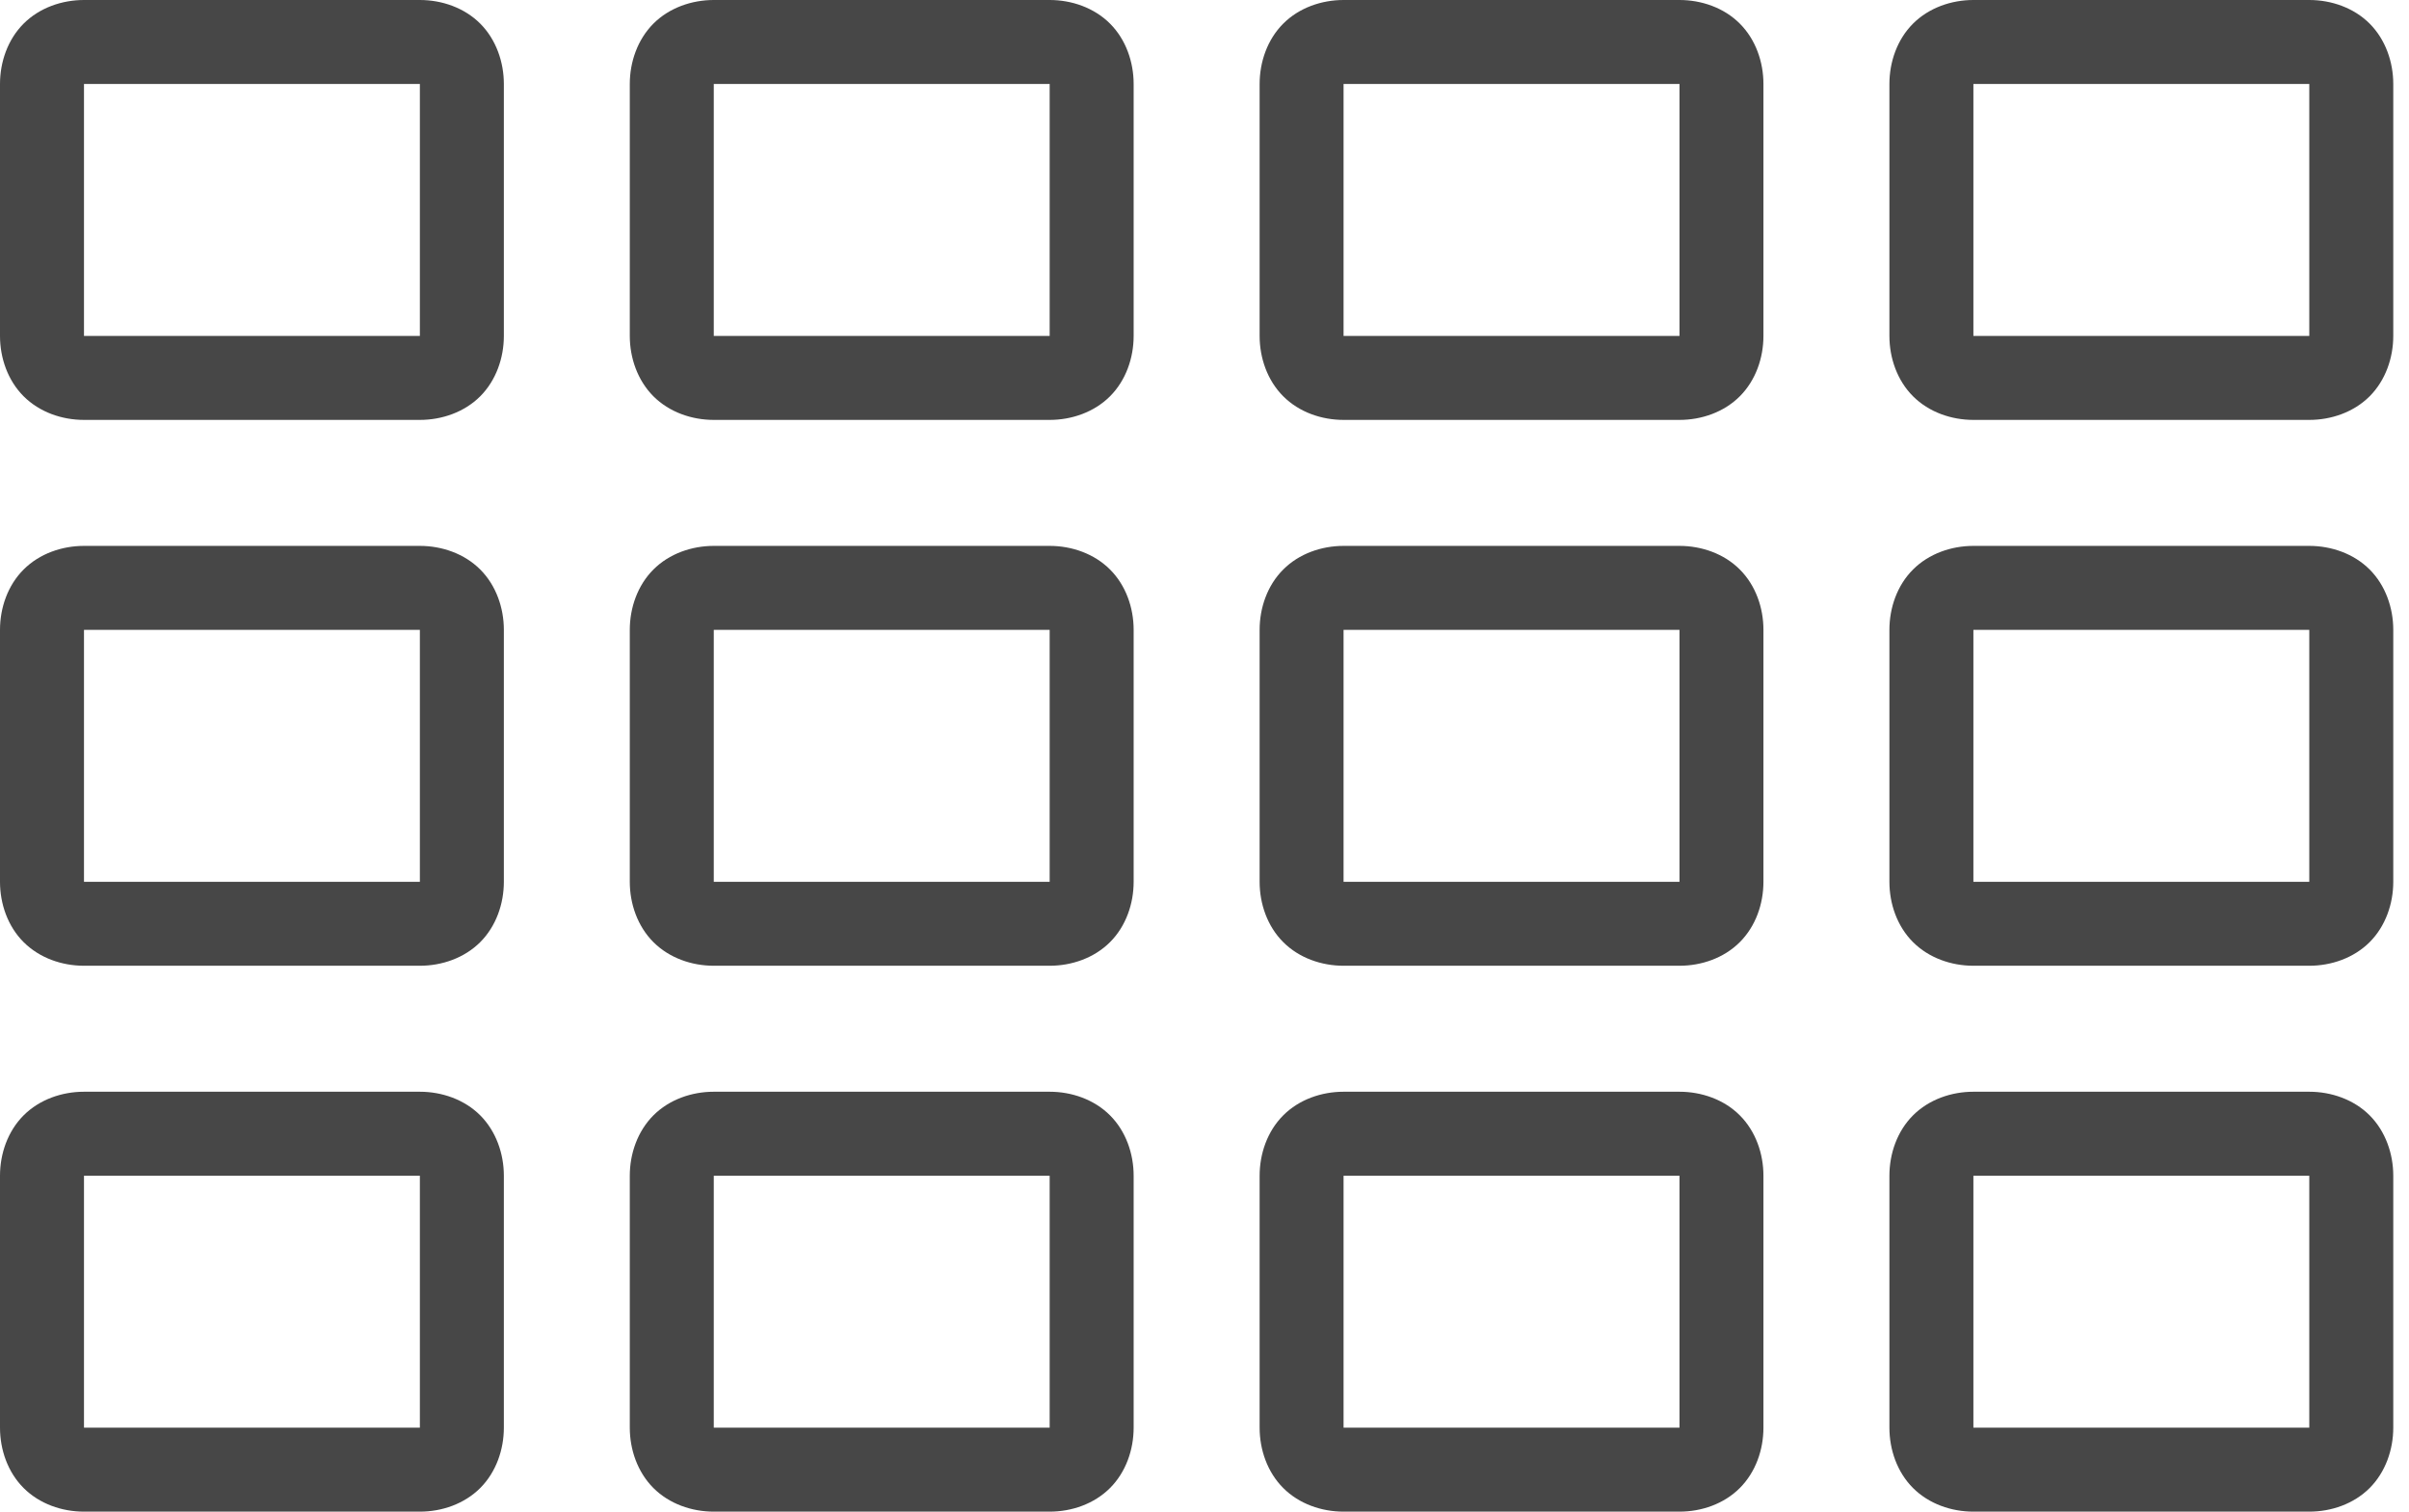
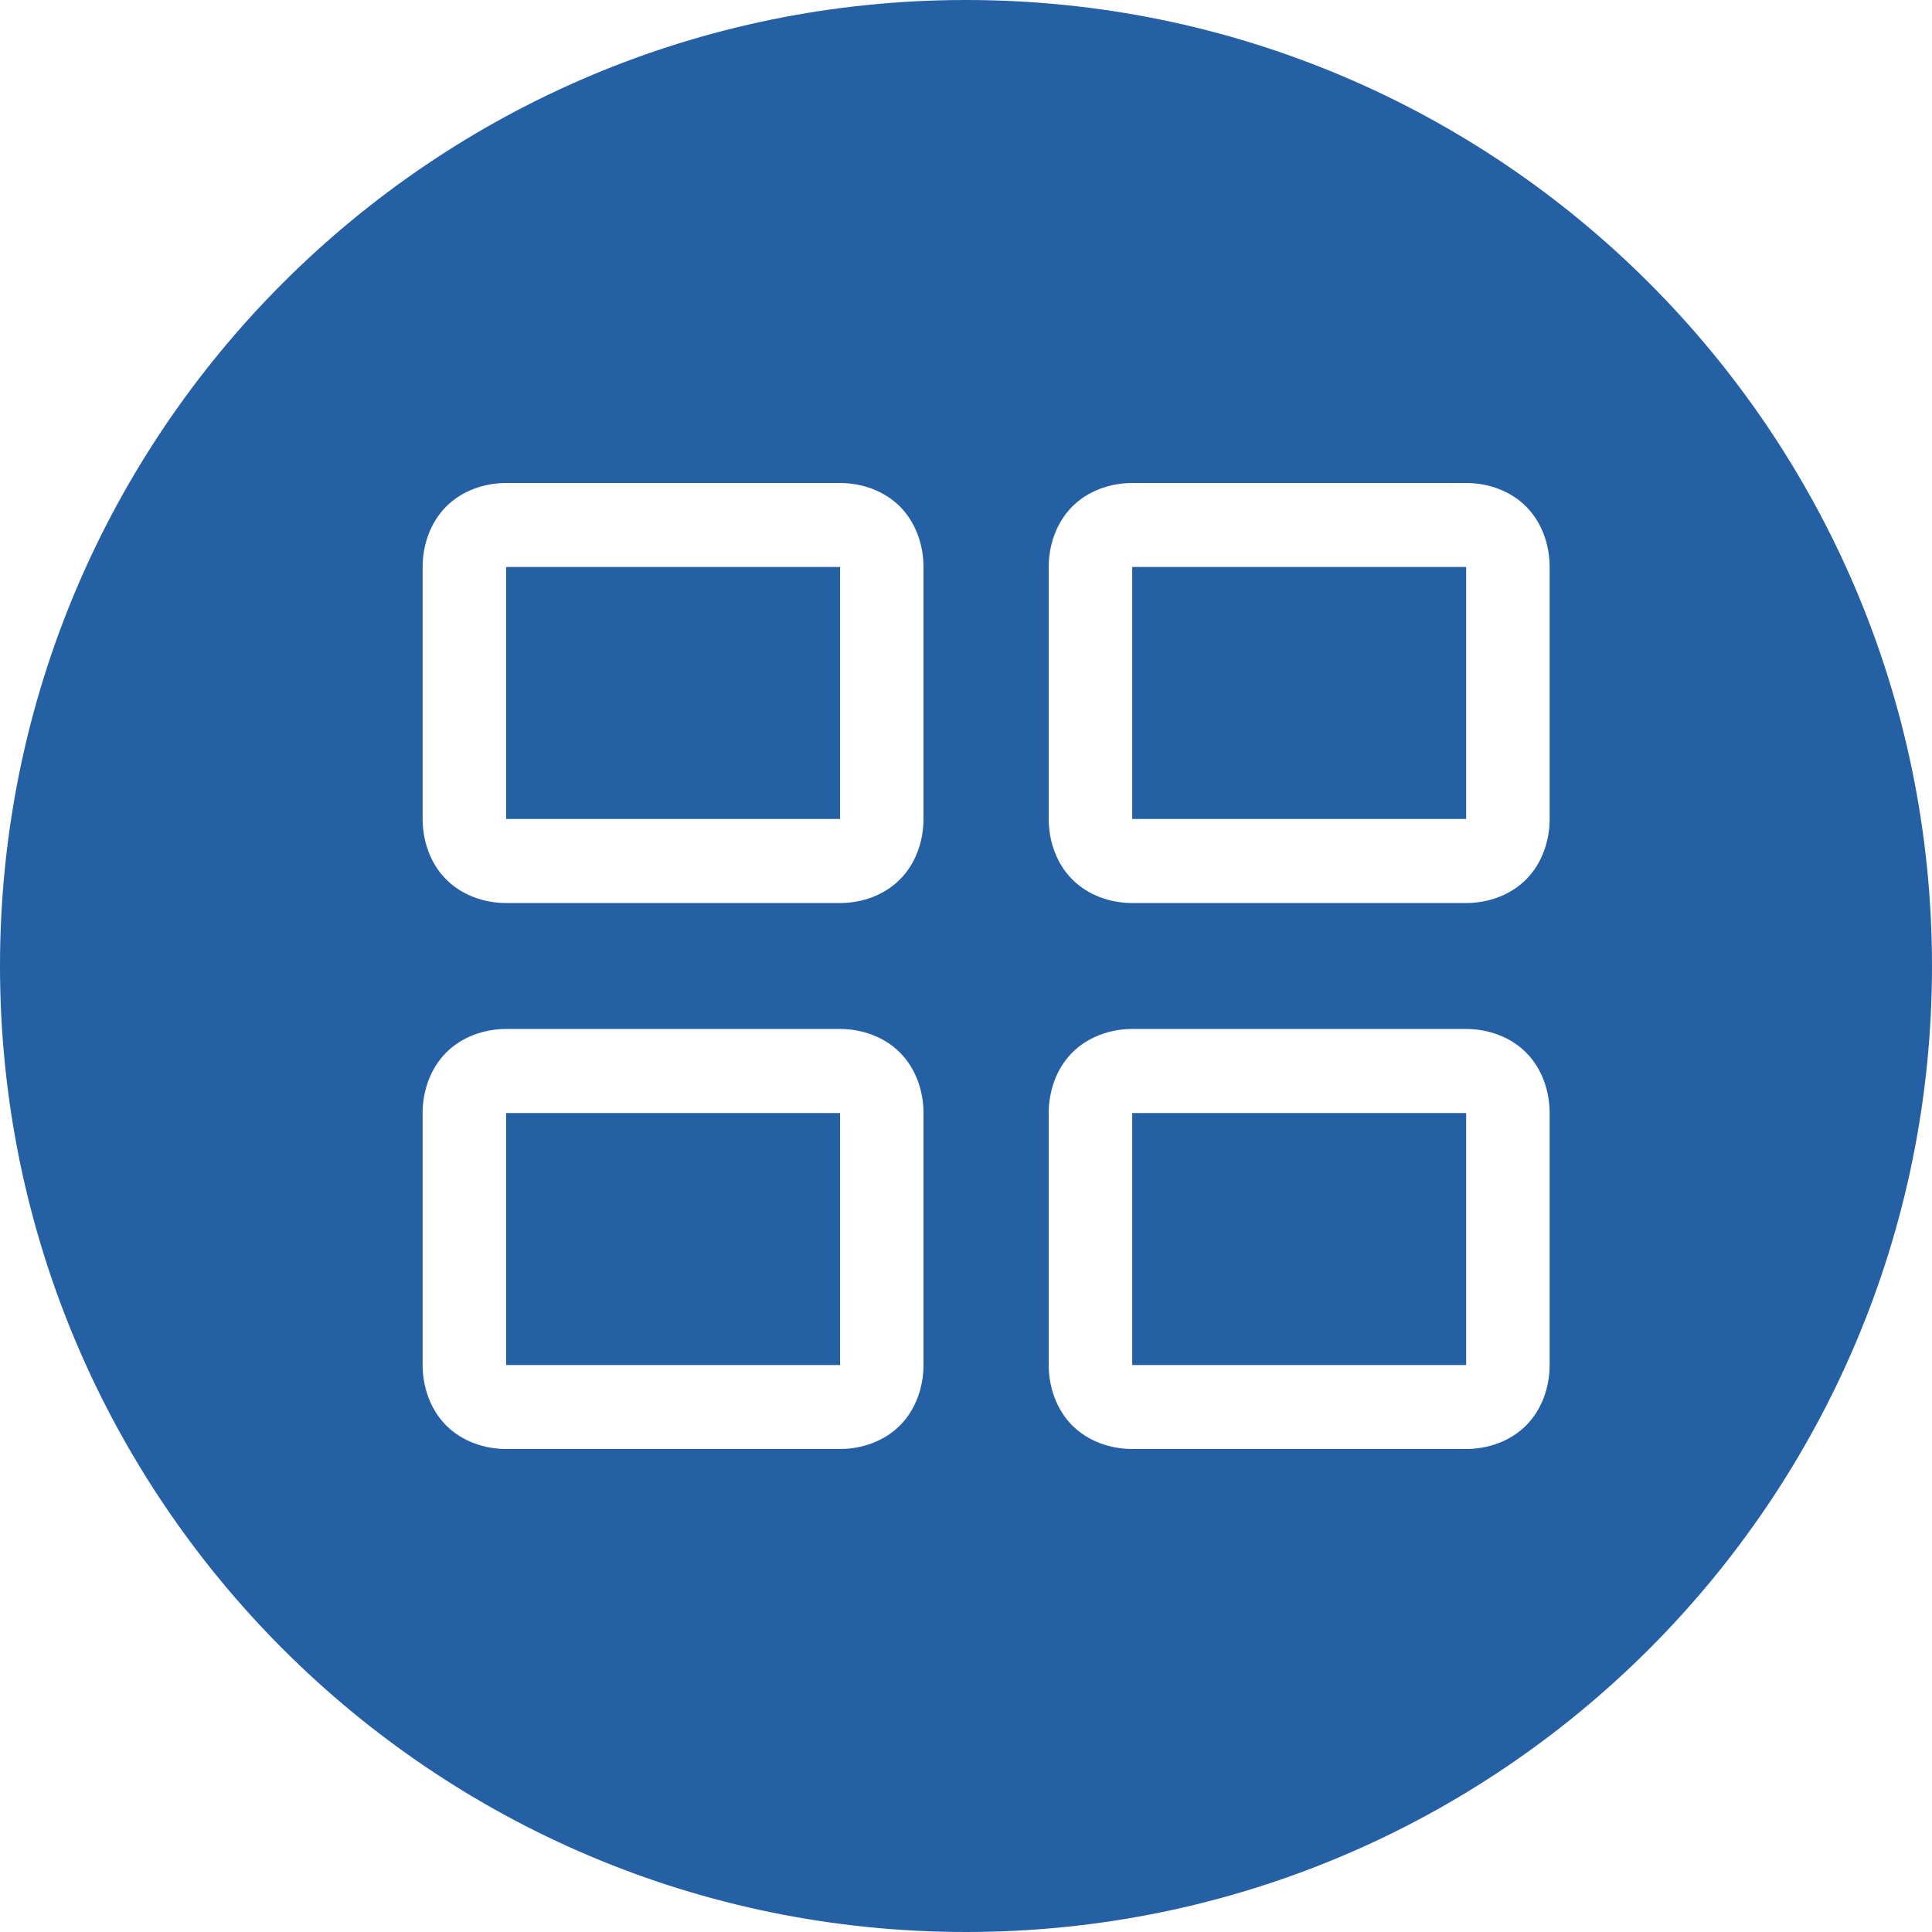
- <svg xmlns="http://www.w3.org/2000/svg" width="51px" height="32px" viewBox="0 0 51 32" version="1.1">
+ <svg xmlns="http://www.w3.org/2000/svg" width="32px" height="32px" viewBox="0 0 32 32" version="1.1">
  <g id="Page-1" stroke="none" stroke-width="1" fill="none" fill-rule="evenodd">
-     <g id="1440p" transform="translate(-25, -16)" fill="#474747" fill-rule="nonzero">
-       <path d="M26.778,16 C26.313,16 25.837,16.163 25.5,16.5 C25.163,16.837 25,17.313 25,17.778 L25,23.111 C25,23.576 25.163,24.052 25.5,24.389 C25.837,24.726 26.313,24.889 26.778,24.889 L33.889,24.889 C34.354,24.889 34.83,24.726 35.167,24.389 C35.503,24.052 35.667,23.576 35.667,23.111 L35.667,17.778 C35.667,17.313 35.503,16.837 35.167,16.5 C34.83,16.163 34.354,16 33.889,16 L26.778,16 Z M40.111,16 C39.646,16 39.17,16.163 38.833,16.5 C38.497,16.837 38.333,17.313 38.333,17.778 L38.333,23.111 C38.333,23.576 38.497,24.052 38.833,24.389 C39.17,24.726 39.646,24.889 40.111,24.889 L47.222,24.889 C47.688,24.889 48.163,24.726 48.5,24.389 C48.837,24.052 49,23.576 49,23.111 L49,17.778 C49,17.313 48.837,16.837 48.5,16.5 C48.163,16.163 47.688,16 47.222,16 L40.111,16 Z M53.444,16 C52.979,16 52.503,16.163 52.167,16.5 C51.83,16.837 51.667,17.313 51.667,17.778 L51.667,23.111 C51.667,23.576 51.83,24.052 52.167,24.389 C52.503,24.726 52.979,24.889 53.444,24.889 L60.556,24.889 C61.021,24.889 61.497,24.726 61.833,24.389 C62.17,24.052 62.333,23.576 62.333,23.111 L62.333,17.778 C62.333,17.313 62.17,16.837 61.833,16.5 C61.497,16.163 61.021,16 60.556,16 L53.444,16 Z M26.778,17.778 L33.889,17.778 L33.889,23.111 L26.778,23.111 L26.778,17.778 Z M40.111,17.778 L47.222,17.778 L47.222,23.111 L40.111,23.111 L40.111,17.778 Z M53.444,17.778 L60.556,17.778 L60.556,23.111 L53.444,23.111 L53.444,17.778 Z M26.778,27.556 C26.313,27.556 25.837,27.719 25.5,28.056 C25.163,28.392 25,28.868 25,29.333 L25,34.667 C25,35.132 25.163,35.608 25.5,35.944 C25.837,36.281 26.313,36.444 26.778,36.444 L33.889,36.444 C34.354,36.444 34.83,36.281 35.167,35.944 C35.503,35.608 35.667,35.132 35.667,34.667 L35.667,29.333 C35.667,28.868 35.503,28.392 35.167,28.056 C34.83,27.719 34.354,27.556 33.889,27.556 L26.778,27.556 Z M40.111,27.556 C39.646,27.556 39.17,27.719 38.833,28.056 C38.497,28.392 38.333,28.868 38.333,29.333 L38.333,34.667 C38.333,35.132 38.497,35.608 38.833,35.944 C39.17,36.281 39.646,36.444 40.111,36.444 L47.222,36.444 C47.688,36.444 48.163,36.281 48.5,35.944 C48.837,35.608 49,35.132 49,34.667 L49,29.333 C49,28.868 48.837,28.392 48.5,28.056 C48.163,27.719 47.688,27.556 47.222,27.556 L40.111,27.556 Z M53.444,27.556 C52.979,27.556 52.503,27.719 52.167,28.056 C51.83,28.392 51.667,28.868 51.667,29.333 L51.667,34.667 C51.667,35.132 51.83,35.608 52.167,35.944 C52.503,36.281 52.979,36.444 53.444,36.444 L60.556,36.444 C61.021,36.444 61.497,36.281 61.833,35.944 C62.17,35.608 62.333,35.132 62.333,34.667 L62.333,29.333 C62.333,28.868 62.17,28.392 61.833,28.056 C61.497,27.719 61.021,27.556 60.556,27.556 L53.444,27.556 Z M26.778,29.333 L33.889,29.333 L33.889,34.667 L26.778,34.667 L26.778,29.333 Z M40.111,29.333 L47.222,29.333 L47.222,34.667 L40.111,34.667 L40.111,29.333 Z M53.444,29.333 L60.556,29.333 L60.556,34.667 L53.444,34.667 L53.444,29.333 Z M26.778,39.111 C26.313,39.111 25.837,39.274 25.5,39.611 C25.163,39.948 25,40.424 25,40.889 L25,46.222 C25,46.688 25.163,47.163 25.5,47.5 C25.837,47.837 26.313,48 26.778,48 L33.889,48 C34.354,48 34.83,47.837 35.167,47.5 C35.503,47.163 35.667,46.688 35.667,46.222 L35.667,40.889 C35.667,40.424 35.503,39.948 35.167,39.611 C34.83,39.274 34.354,39.111 33.889,39.111 L26.778,39.111 Z M40.111,39.111 C39.646,39.111 39.17,39.274 38.833,39.611 C38.497,39.948 38.333,40.424 38.333,40.889 L38.333,46.222 C38.333,46.688 38.497,47.163 38.833,47.5 C39.17,47.837 39.646,48 40.111,48 L47.222,48 C47.688,48 48.163,47.837 48.5,47.5 C48.837,47.163 49,46.688 49,46.222 L49,40.889 C49,40.424 48.837,39.948 48.5,39.611 C48.163,39.274 47.688,39.111 47.222,39.111 L40.111,39.111 Z M53.444,39.111 C52.979,39.111 52.503,39.274 52.167,39.611 C51.83,39.948 51.667,40.424 51.667,40.889 L51.667,46.222 C51.667,46.688 51.83,47.163 52.167,47.5 C52.503,47.837 52.979,48 53.444,48 L60.556,48 C61.021,48 61.497,47.837 61.833,47.5 C62.17,47.163 62.333,46.688 62.333,46.222 L62.333,40.889 C62.333,40.424 62.17,39.948 61.833,39.611 C61.497,39.274 61.021,39.111 60.556,39.111 L53.444,39.111 Z M26.778,40.889 L33.889,40.889 L33.889,46.222 L26.778,46.222 L26.778,40.889 Z M40.111,40.889 L47.222,40.889 L47.222,46.222 L40.111,46.222 L40.111,40.889 Z M73.889,39.111 C74.354,39.111 74.83,39.274 75.167,39.611 C75.503,39.948 75.667,40.424 75.667,40.889 L75.667,40.889 L75.667,46.222 C75.667,46.688 75.503,47.163 75.167,47.5 C74.83,47.837 74.354,48 73.889,48 L73.889,48 L66.778,48 C66.313,48 65.837,47.837 65.5,47.5 C65.163,47.163 65,46.688 65,46.222 L65,46.222 L65,40.889 C65,40.424 65.163,39.948 65.5,39.611 C65.837,39.274 66.313,39.111 66.778,39.111 L66.778,39.111 Z M60.556,40.889 L60.556,46.222 L53.444,46.222 L53.444,40.889 L60.556,40.889 Z M73.889,40.889 L66.778,40.889 L66.778,46.222 L73.889,46.222 L73.889,40.889 Z M73.889,27.556 C74.354,27.556 74.83,27.719 75.167,28.056 C75.503,28.392 75.667,28.868 75.667,29.333 L75.667,29.333 L75.667,34.667 C75.667,35.132 75.503,35.608 75.167,35.944 C74.83,36.281 74.354,36.444 73.889,36.444 L73.889,36.444 L66.778,36.444 C66.313,36.444 65.837,36.281 65.5,35.944 C65.163,35.608 65,35.132 65,34.667 L65,34.667 L65,29.333 C65,28.868 65.163,28.392 65.5,28.056 C65.837,27.719 66.313,27.556 66.778,27.556 L66.778,27.556 Z M73.889,29.333 L66.778,29.333 L66.778,34.667 L73.889,34.667 L73.889,29.333 Z M73.889,16 C74.354,16 74.83,16.163 75.167,16.5 C75.503,16.837 75.667,17.313 75.667,17.778 L75.667,17.778 L75.667,23.111 C75.667,23.576 75.503,24.052 75.167,24.389 C74.83,24.726 74.354,24.889 73.889,24.889 L73.889,24.889 L66.778,24.889 C66.313,24.889 65.837,24.726 65.5,24.389 C65.163,24.052 65,23.576 65,23.111 L65,23.111 L65,17.778 C65,17.313 65.163,16.837 65.5,16.5 C65.837,16.163 66.313,16 66.778,16 L66.778,16 Z M73.889,17.778 L66.778,17.778 L66.778,23.111 L73.889,23.111 L73.889,17.778 Z" id="Shape" />
+     <g id="Custom-Preset-6" fill="#2660A4">
+       <path d="M16,0 C24.837,0 32,7.163 32,16 C32,24.837 24.837,32 16,32 C7.163,32 0,24.837 0,16 C0,7.163 7.163,0 16,0 Z M13.914,17.043 L8.383,17.043 C8.021,17.043 7.651,17.171 7.389,17.435 C7.127,17.698 7,18.071 7,18.435 L7,22.609 C7,22.973 7.127,23.345 7.389,23.609 C7.651,23.872 8.021,24 8.383,24 L13.914,24 C14.275,24 14.645,23.872 14.907,23.609 C15.169,23.345 15.296,22.973 15.296,22.609 L15.296,18.435 C15.296,18.071 15.169,17.698 14.907,17.435 C14.645,17.171 14.275,17.043 13.914,17.043 Z M24.284,17.043 L18.753,17.043 C18.391,17.043 18.021,17.171 17.759,17.435 C17.497,17.698 17.37,18.071 17.37,18.435 L17.37,22.609 C17.37,22.973 17.497,23.345 17.759,23.609 C18.021,23.872 18.391,24 18.753,24 L24.284,24 C24.646,24 25.016,23.872 25.278,23.609 C25.54,23.345 25.667,22.973 25.667,22.609 L25.667,18.435 C25.667,18.071 25.54,17.698 25.278,17.435 C25.016,17.171 24.646,17.043 24.284,17.043 Z M13.914,18.435 L13.914,22.609 L8.383,22.609 L8.383,18.435 L13.914,18.435 Z M24.284,18.435 L24.284,22.609 L18.753,22.609 L18.753,18.435 L24.284,18.435 Z M13.914,8 L8.383,8 C8.021,8 7.651,8.128 7.389,8.391 C7.127,8.655 7,9.027 7,9.391 L7,13.565 C7,13.929 7.127,14.302 7.389,14.565 C7.651,14.829 8.021,14.957 8.383,14.957 L13.914,14.957 C14.275,14.957 14.645,14.829 14.907,14.565 C15.169,14.302 15.296,13.929 15.296,13.565 L15.296,9.391 C15.296,9.027 15.169,8.655 14.907,8.391 C14.645,8.128 14.275,8 13.914,8 Z M24.284,8 L18.753,8 C18.391,8 18.021,8.128 17.759,8.391 C17.497,8.655 17.37,9.027 17.37,9.391 L17.37,13.565 C17.37,13.929 17.497,14.302 17.759,14.565 C18.021,14.829 18.391,14.957 18.753,14.957 L24.284,14.957 C24.646,14.957 25.016,14.829 25.278,14.565 C25.54,14.302 25.667,13.929 25.667,13.565 L25.667,9.391 C25.667,9.027 25.54,8.655 25.278,8.391 C25.016,8.128 24.646,8 24.284,8 Z M13.914,9.391 L13.914,13.565 L8.383,13.565 L8.383,9.391 L13.914,9.391 Z M24.284,9.391 L24.284,13.565 L18.753,13.565 L18.753,9.391 L24.284,9.391 Z" id="Combined-Shape" />
    </g>
  </g>
</svg>
